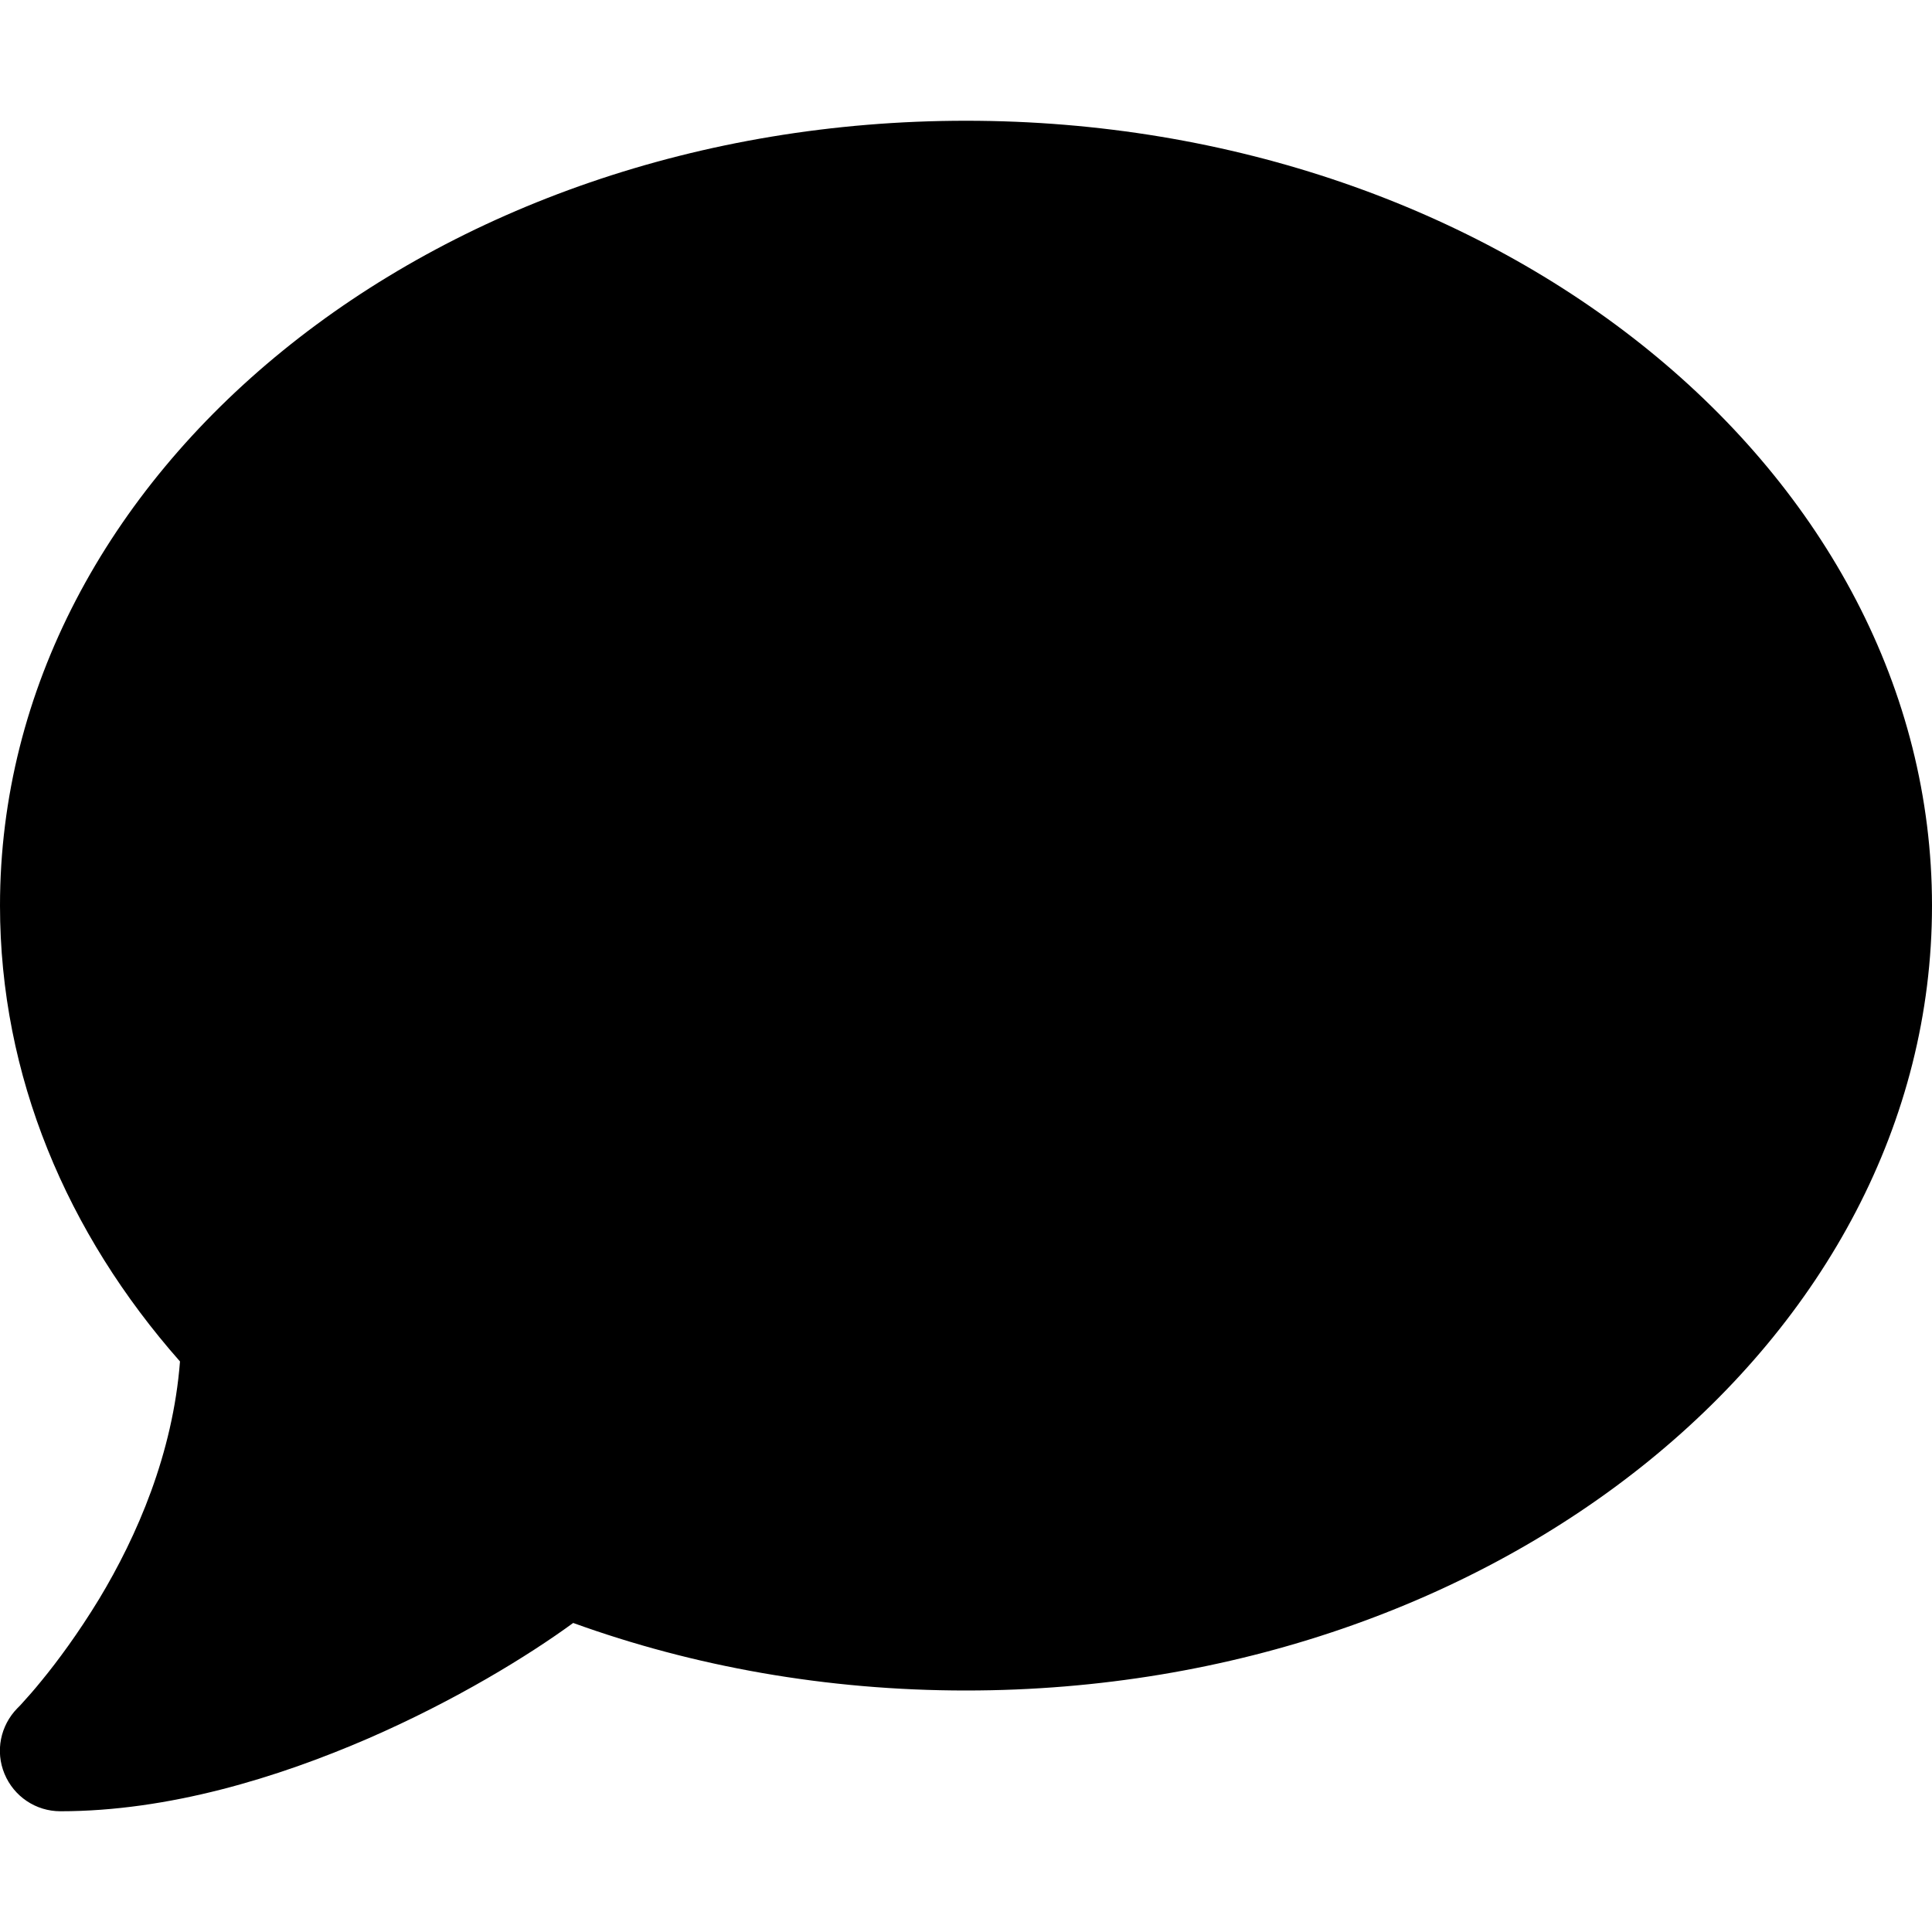
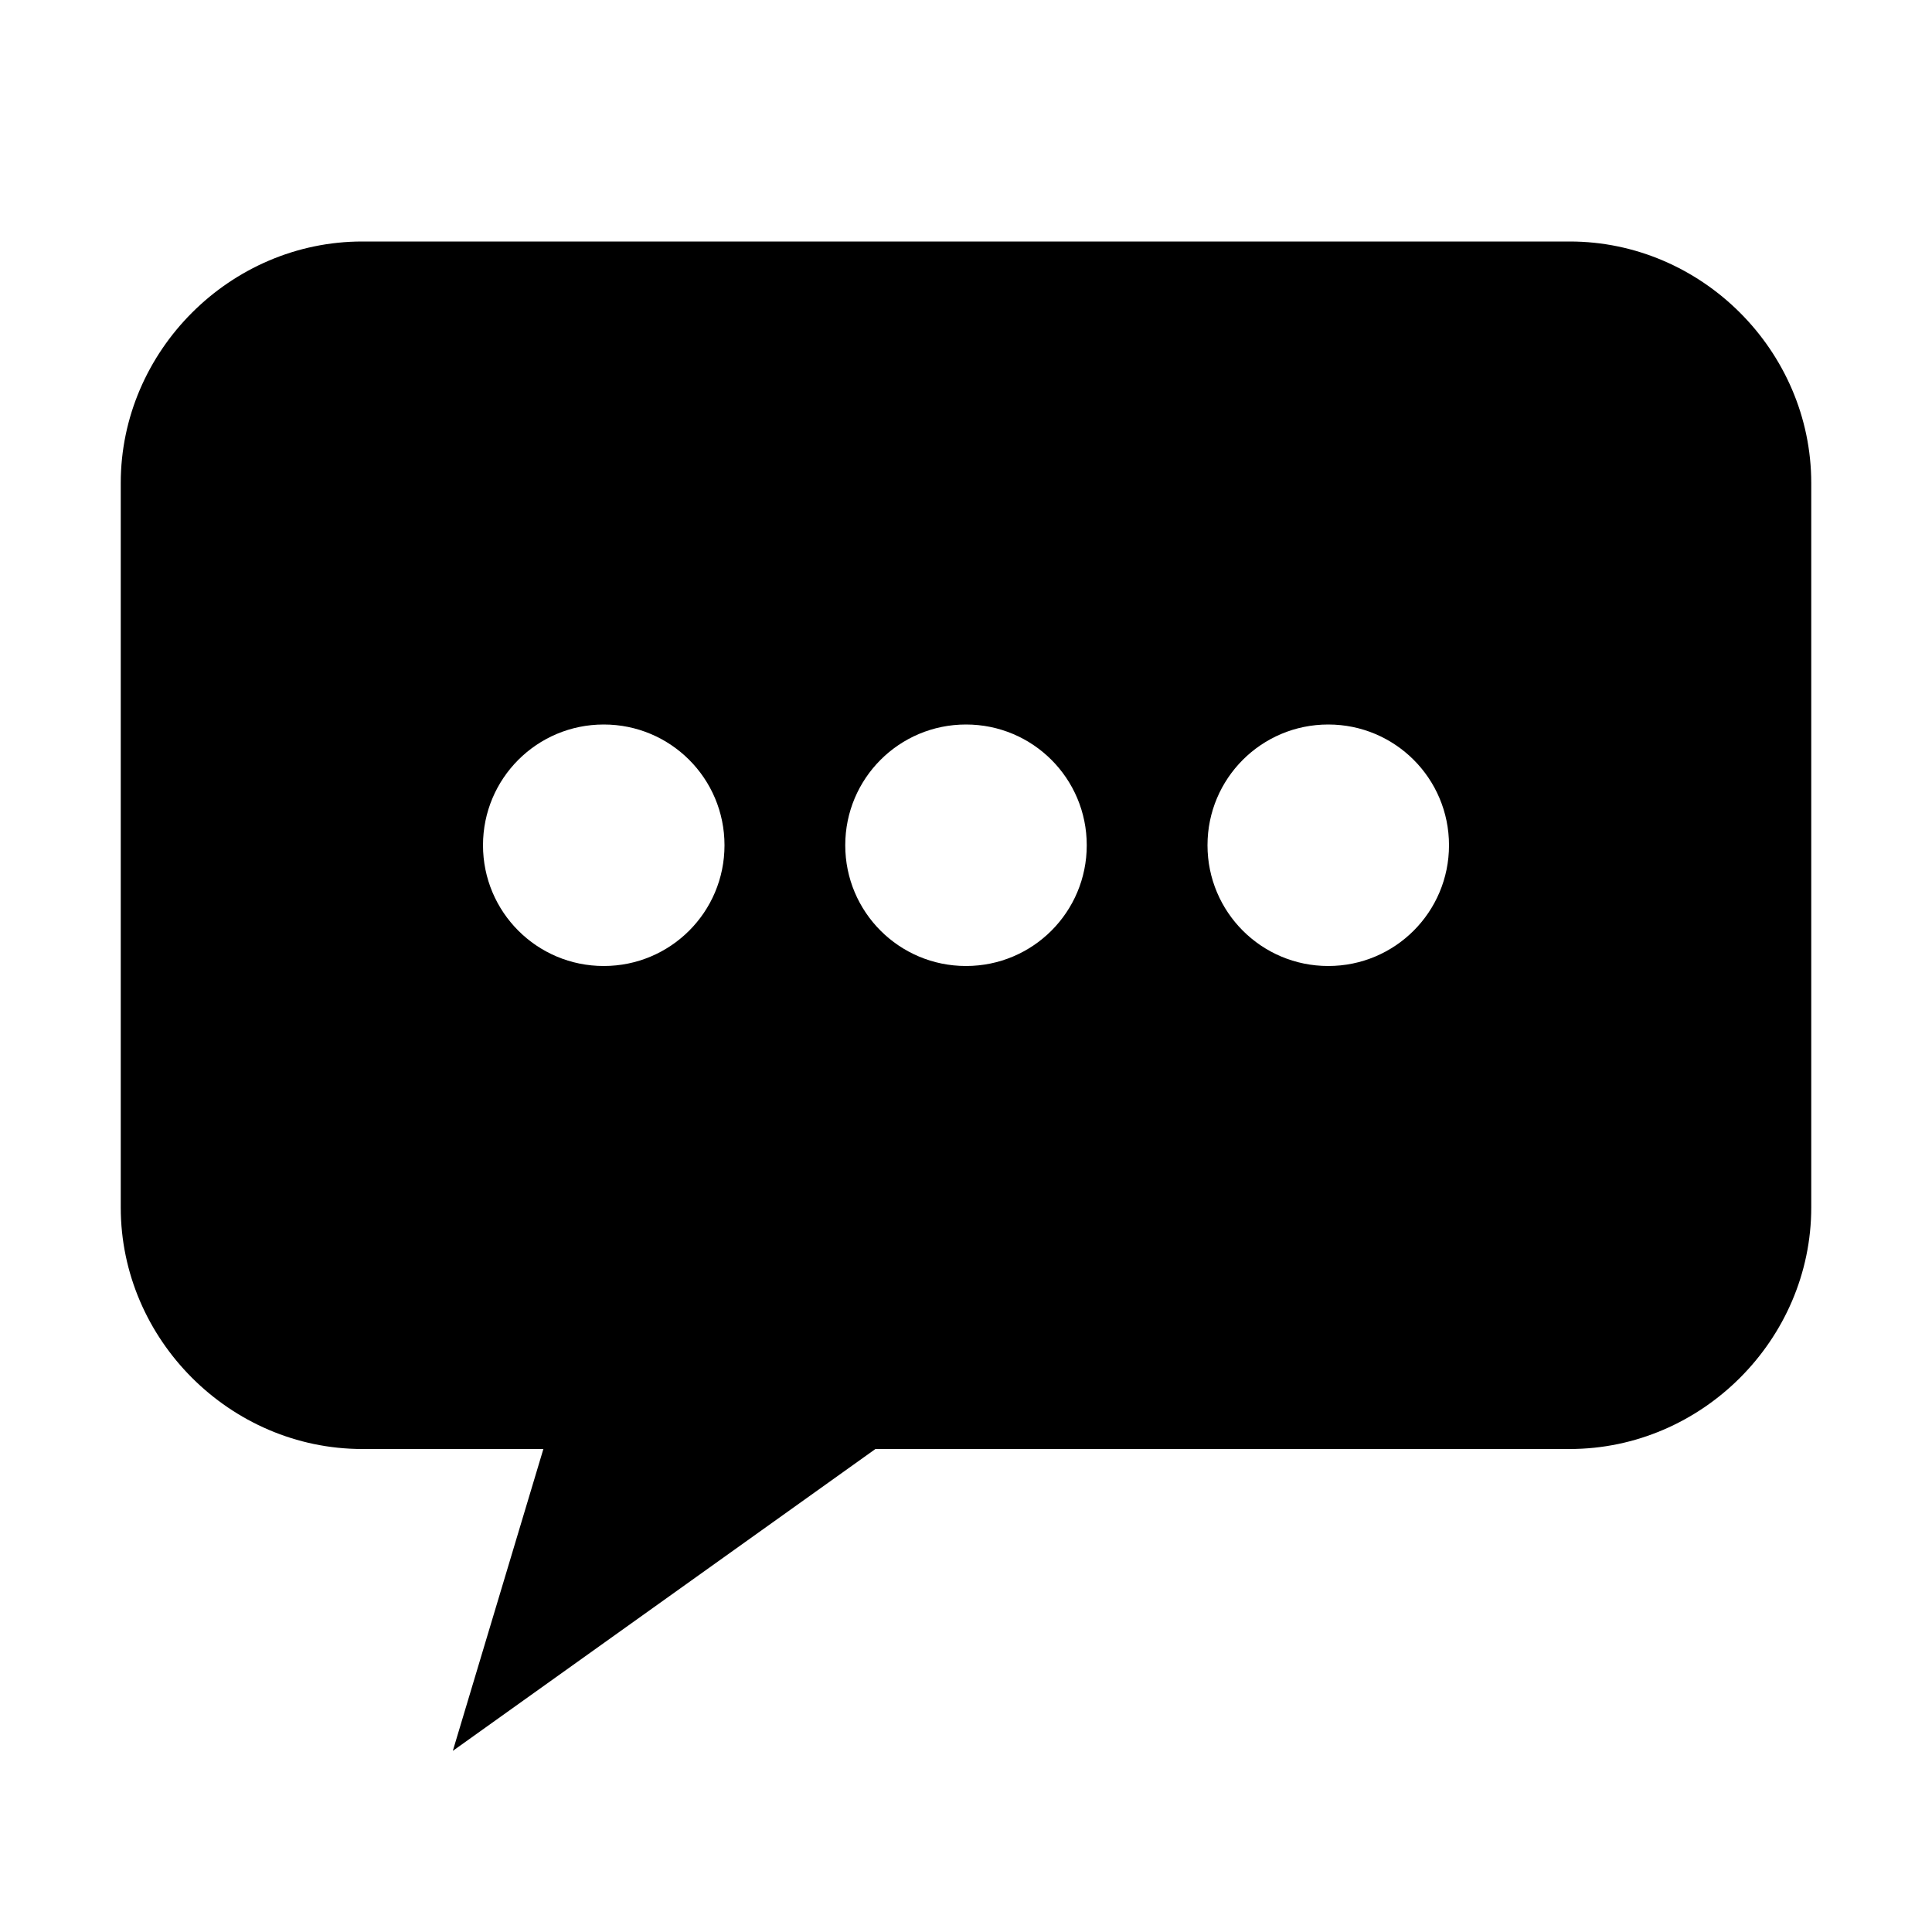
<svg xmlns="http://www.w3.org/2000/svg" viewBox="0 0 512 512">
-   <path d="M512 240c0 114.9-114.6 208-256 208c-37.1 0-72.3-6.4-104.1-17.9c-11.9 8.7-31.3 20.6-54.3 30.6C73.6 471.1 44.7 480 16 480c-6.5 0-12.3-3.9-14.8-9.9c-2.5-6-1.1-12.8 3.4-17.4c0 0 0 0 0 0s0 0 0 0s0 0 0 0c0 0 0 0 0 0l.3-.3c.3-.3 .7-.7 1.3-1.4c1.1-1.2 2.8-3.1 4.9-5.7c4.1-5 9.6-12.4 15.2-21.6c10-16.6 19.5-38.4 21.4-62.9C17.7 326.8 0 285.1 0 240C0 125.1 114.6 32 256 32s256 93.1 256 208z" />
+   <path d="M96 64H416C451 64 480 93 480 128V320C480 355 451 384 416 384H232L120 464L144 384H96C61 384 32 355 32 320V128C32 93 61 64 96 64Z M192 224C192 206.3 177.7 192 160 192C142.3 192 128 206.3 128 224C128 241.7 142.3 256 160 256C177.7 256 192 241.7 192 224Z M288 224C288 206.3 273.7 192 256 192C238.3 192 224 206.3 224 224C224 241.7 238.3 256 256 256C273.7 256 288 241.7 288 224Z M384 224C384 206.3 369.7 192 352 192C334.3 192 320 206.3 320 224C320 241.7 334.3 256 352 256C369.7 256 384 241.7 384 224Z" />
</svg>
